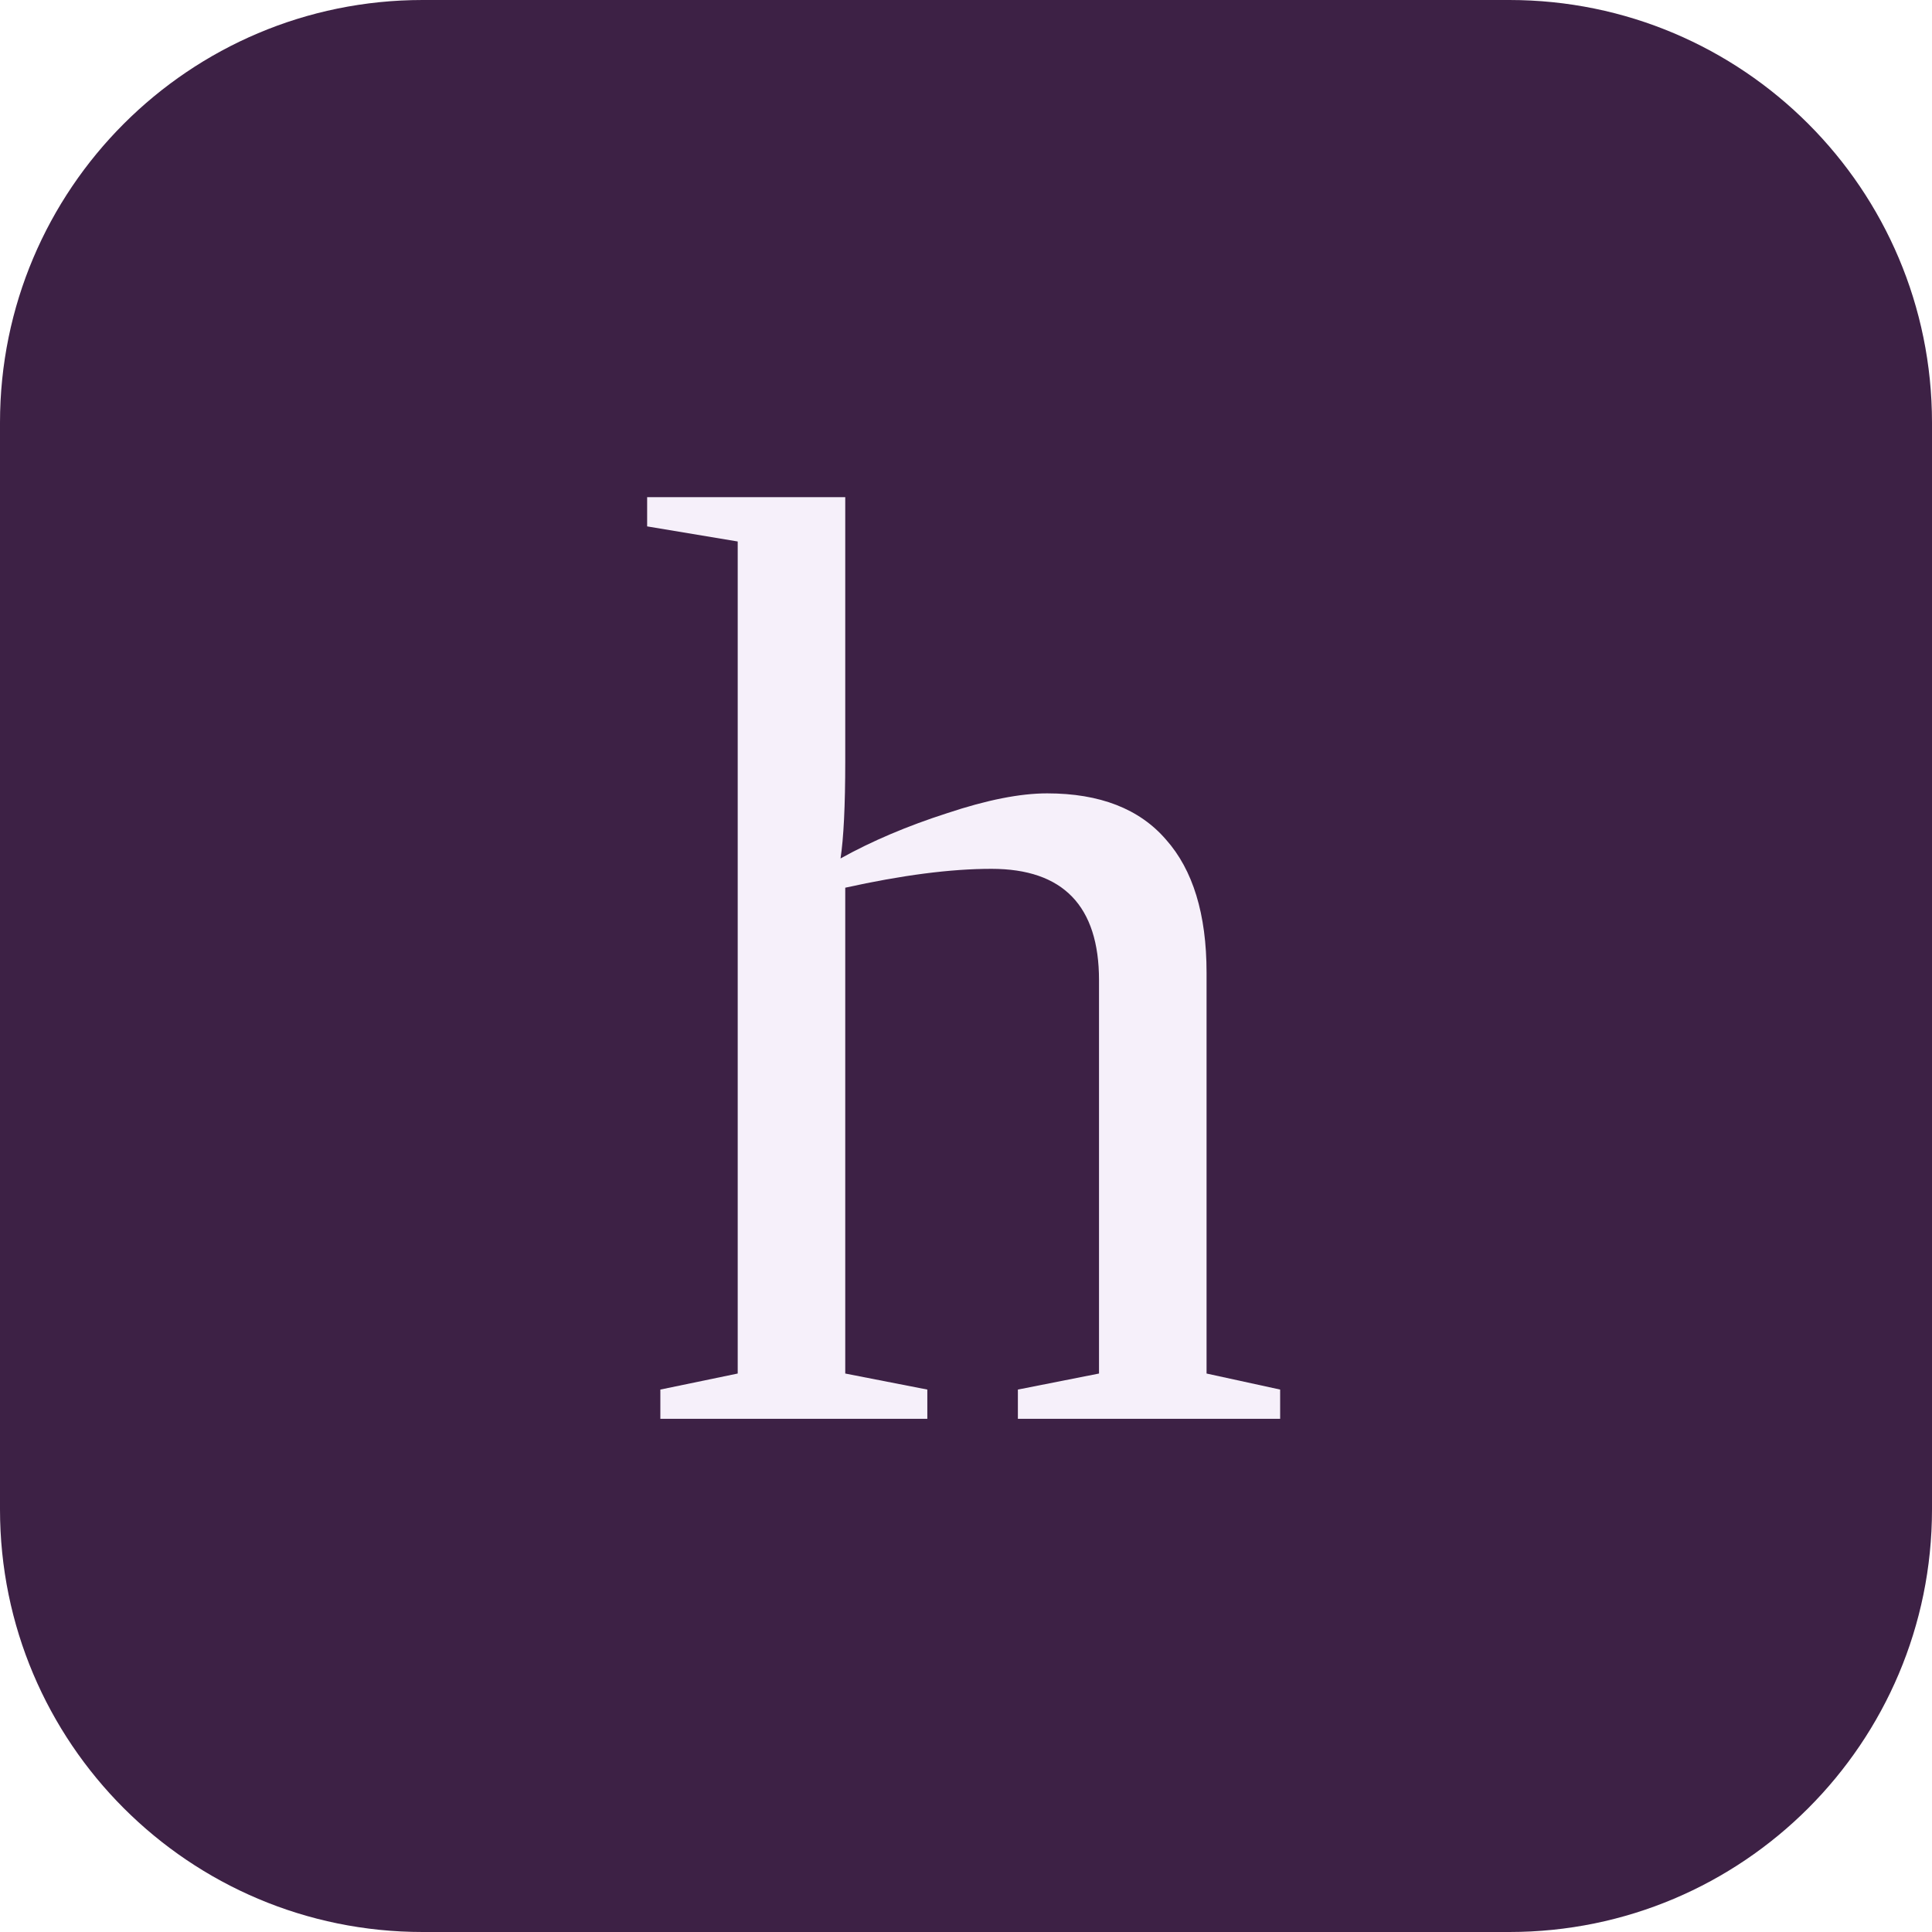
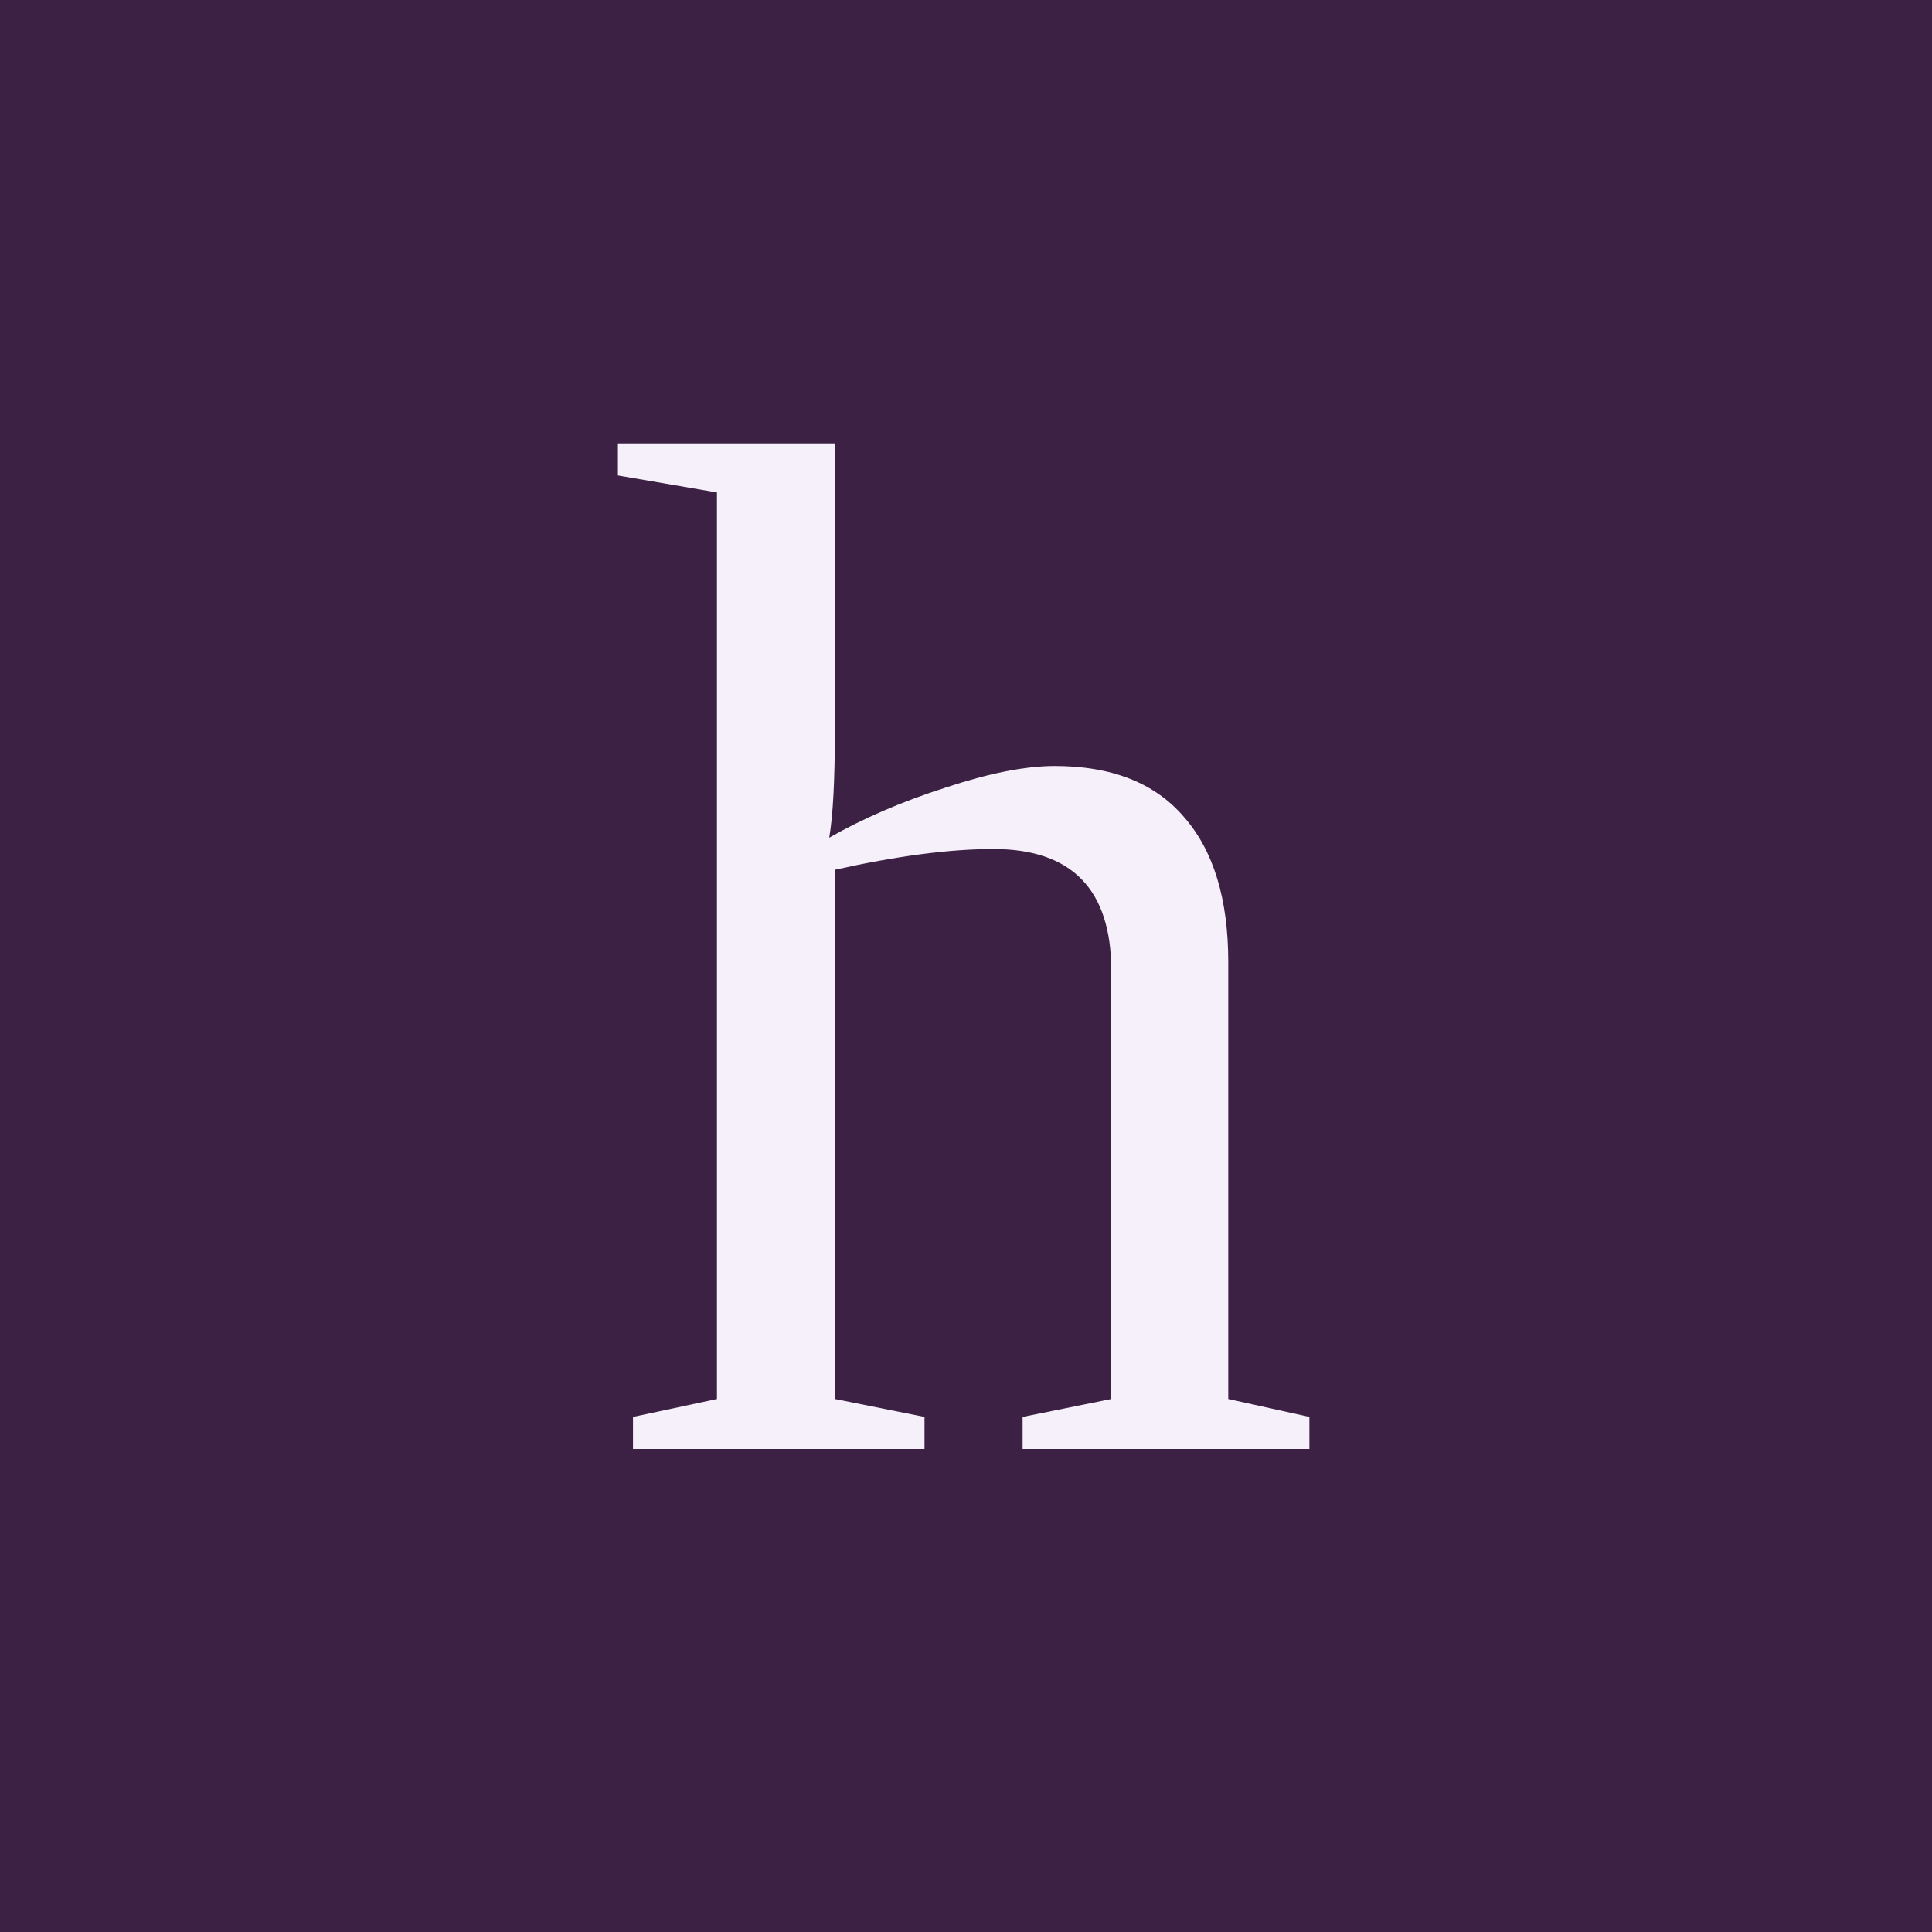
<svg xmlns="http://www.w3.org/2000/svg" width="512" height="512" viewBox="0 0 32 32">
-   <rect width="32" height="32" rx="7" fill="#3d2145" />
-   <text x="16" y="23.5" text-anchor="middle" font-family="Georgia, 'Times New Roman', serif" font-size="22" fill="#f6f0fa">h</text>
+   <rect width="32" height="32" fill="#3d2145" />
+   <text x="16" y="24" text-anchor="middle" font-family="Georgia, 'Times New Roman', serif" font-size="24" fill="#f6f0fa">h</text>
</svg>
